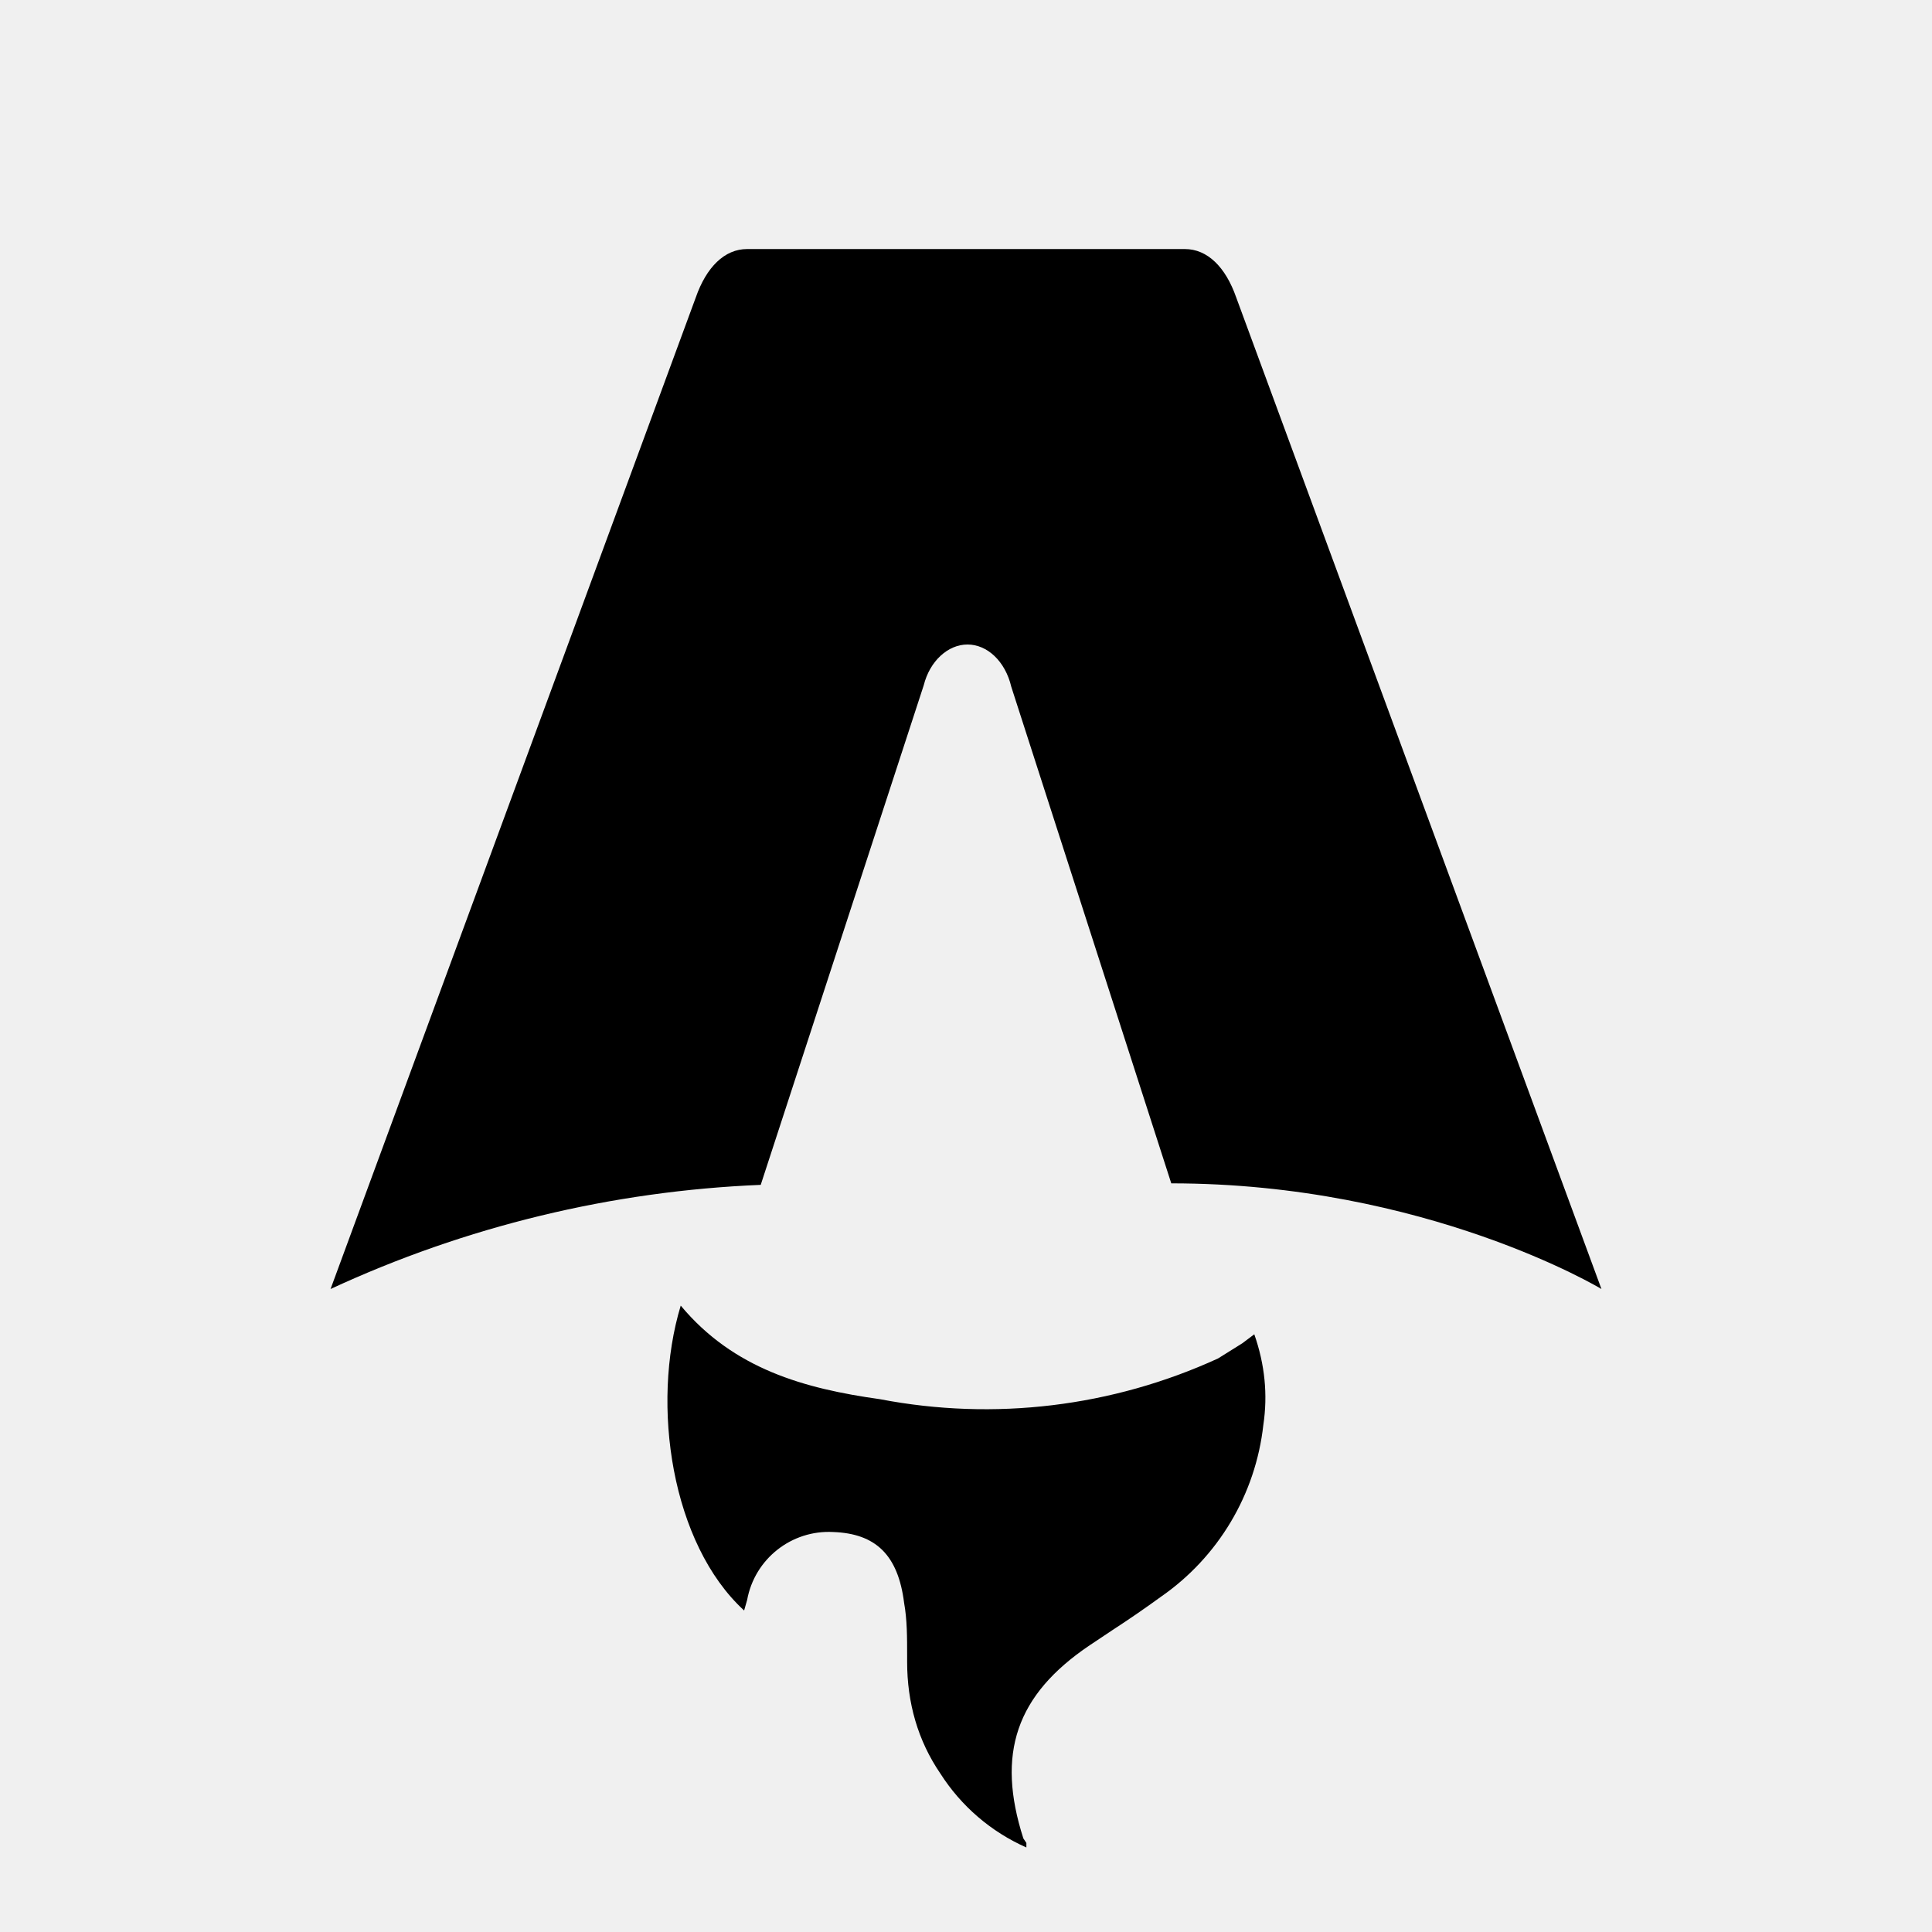
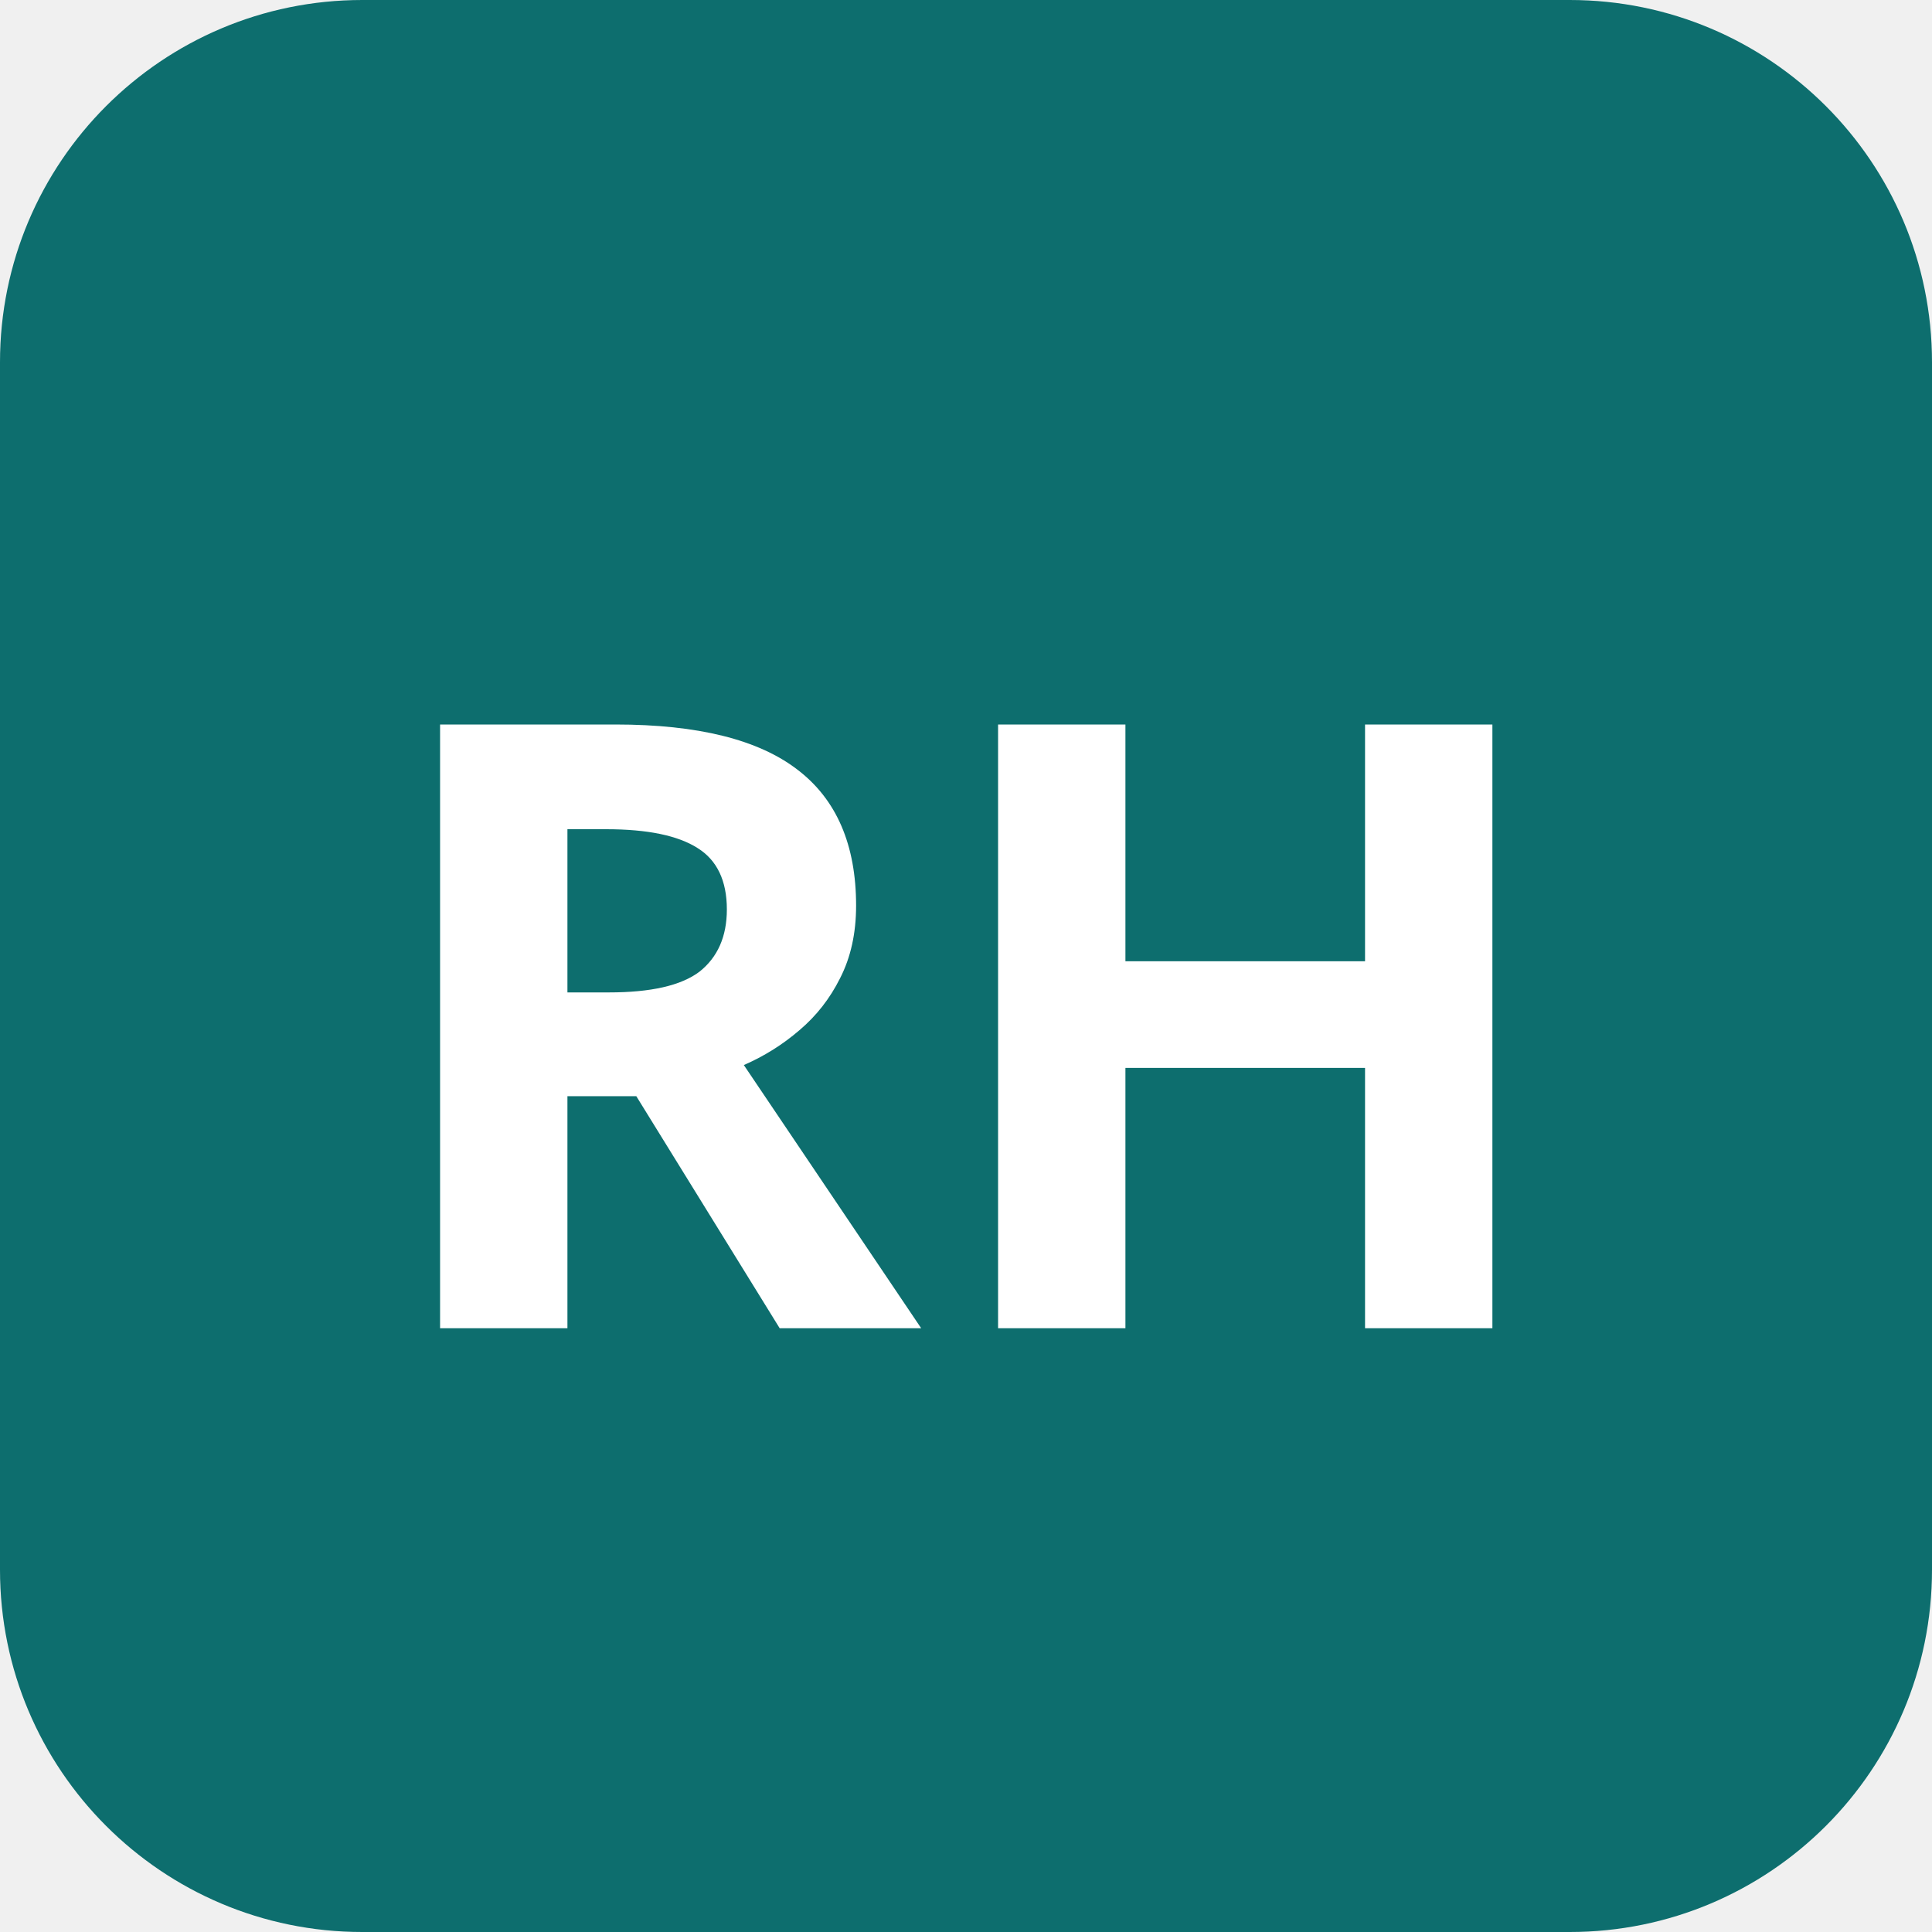
- <svg xmlns="http://www.w3.org/2000/svg" fill="none" viewBox="0 0 128 128">
-   <path d="M50.4 78.5a75.1 75.1 0 0 0-28.5 6.9l24.2-65.7c.7-2 1.9-3.2 3.4-3.2h29c1.5 0 2.7 1.2 3.4 3.2l24.2 65.7s-11.6-7-28.5-7L67 45.5c-.4-1.7-1.6-2.8-2.9-2.8-1.3 0-2.5 1.1-2.9 2.7L50.4 78.5Zm-1.1 28.2Zm-4.2-20.2c-2 6.6-.6 15.8 4.2 20.2a17.5 17.5 0 0 1 .2-.7 5.5 5.5 0 0 1 5.7-4.5c2.8.1 4.3 1.5 4.7 4.7.2 1.1.2 2.3.2 3.5v.4c0 2.7.7 5.2 2.2 7.4a13 13 0 0 0 5.7 4.9v-.3l-.2-.3c-1.8-5.6-.5-9.5 4.4-12.8l1.5-1a73 73 0 0 0 3.2-2.2 16 16 0 0 0 6.8-11.4c.3-2 .1-4-.6-6l-.8.6-1.6 1a37 37 0 0 1-22.4 2.7c-5-.7-9.7-2-13.2-6.2Z" />
-   <style>
-         path { fill: #000; }
-         @media (prefers-color-scheme: dark) {
-             path { fill: #FFF; }
-         }
-     </style>
+ <svg xmlns="http://www.w3.org/2000/svg" viewBox="0 0 32 32" fill="none">
+   <rect width="32" height="32" rx="6" fill="#0d6e6e" />
+   <text x="16" y="22" text-anchor="middle" font-family="system-ui, sans-serif" font-size="14" font-weight="700" fill="#fff">RH</text>
</svg>
